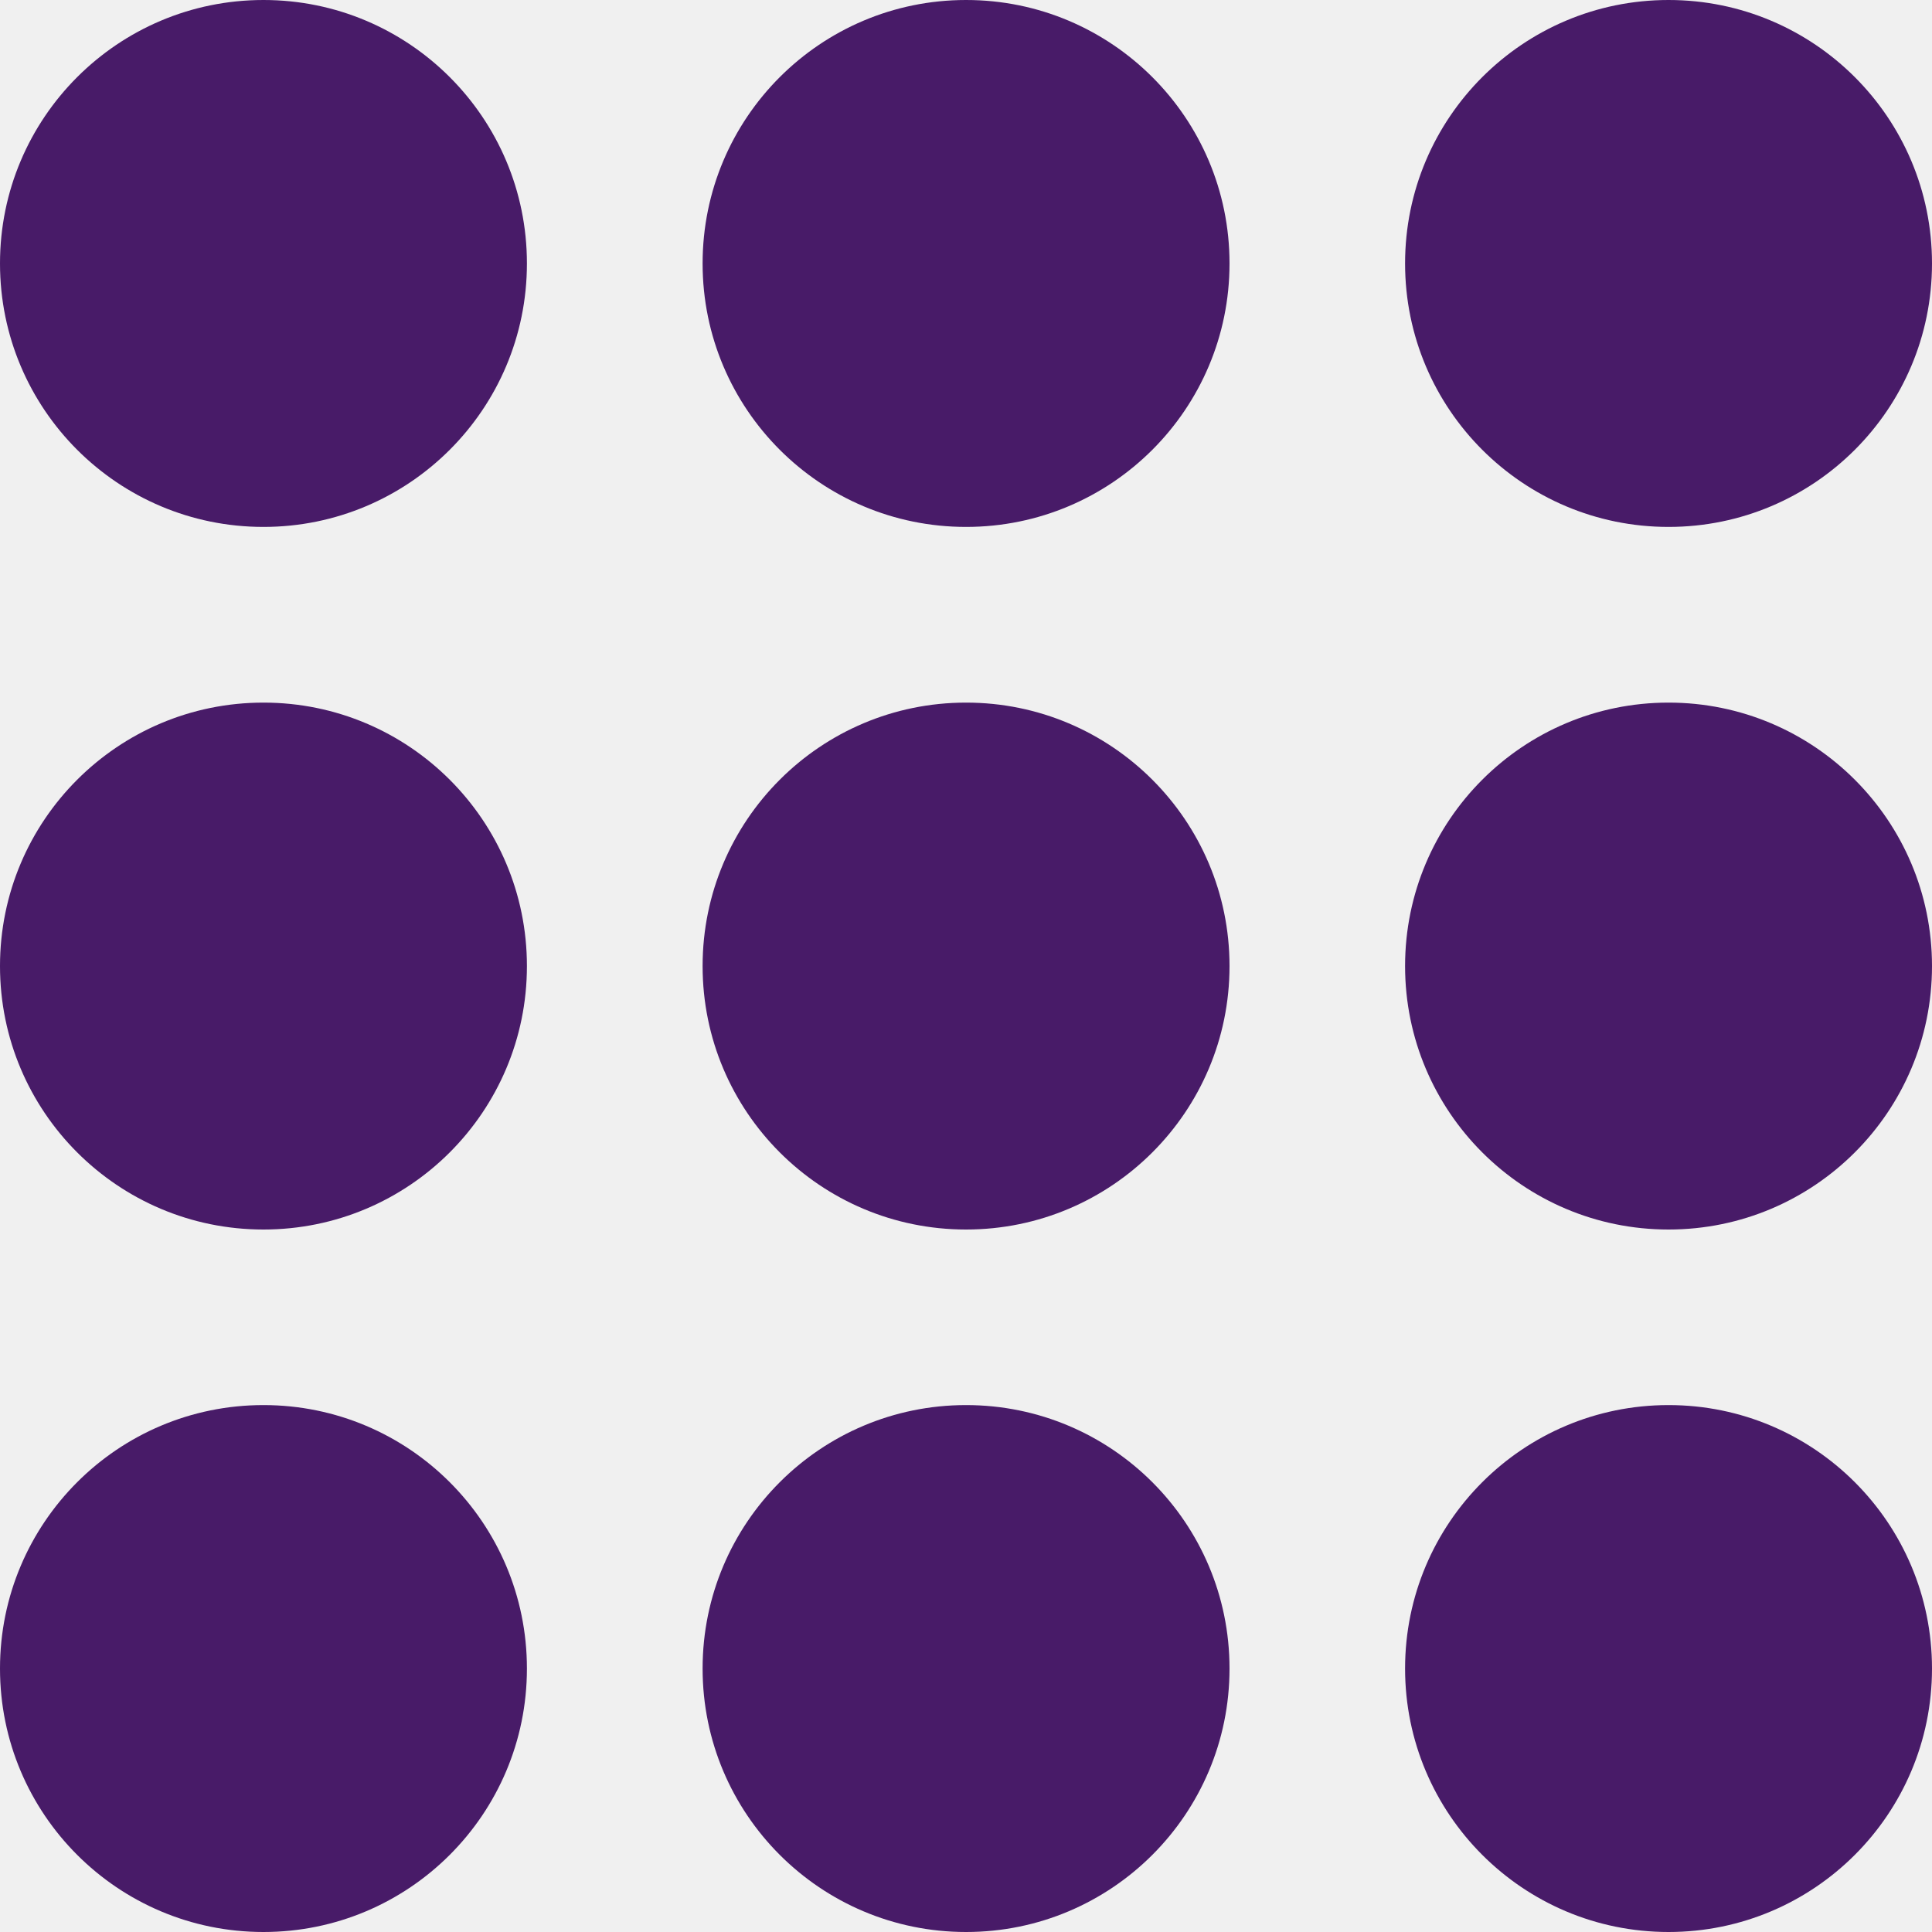
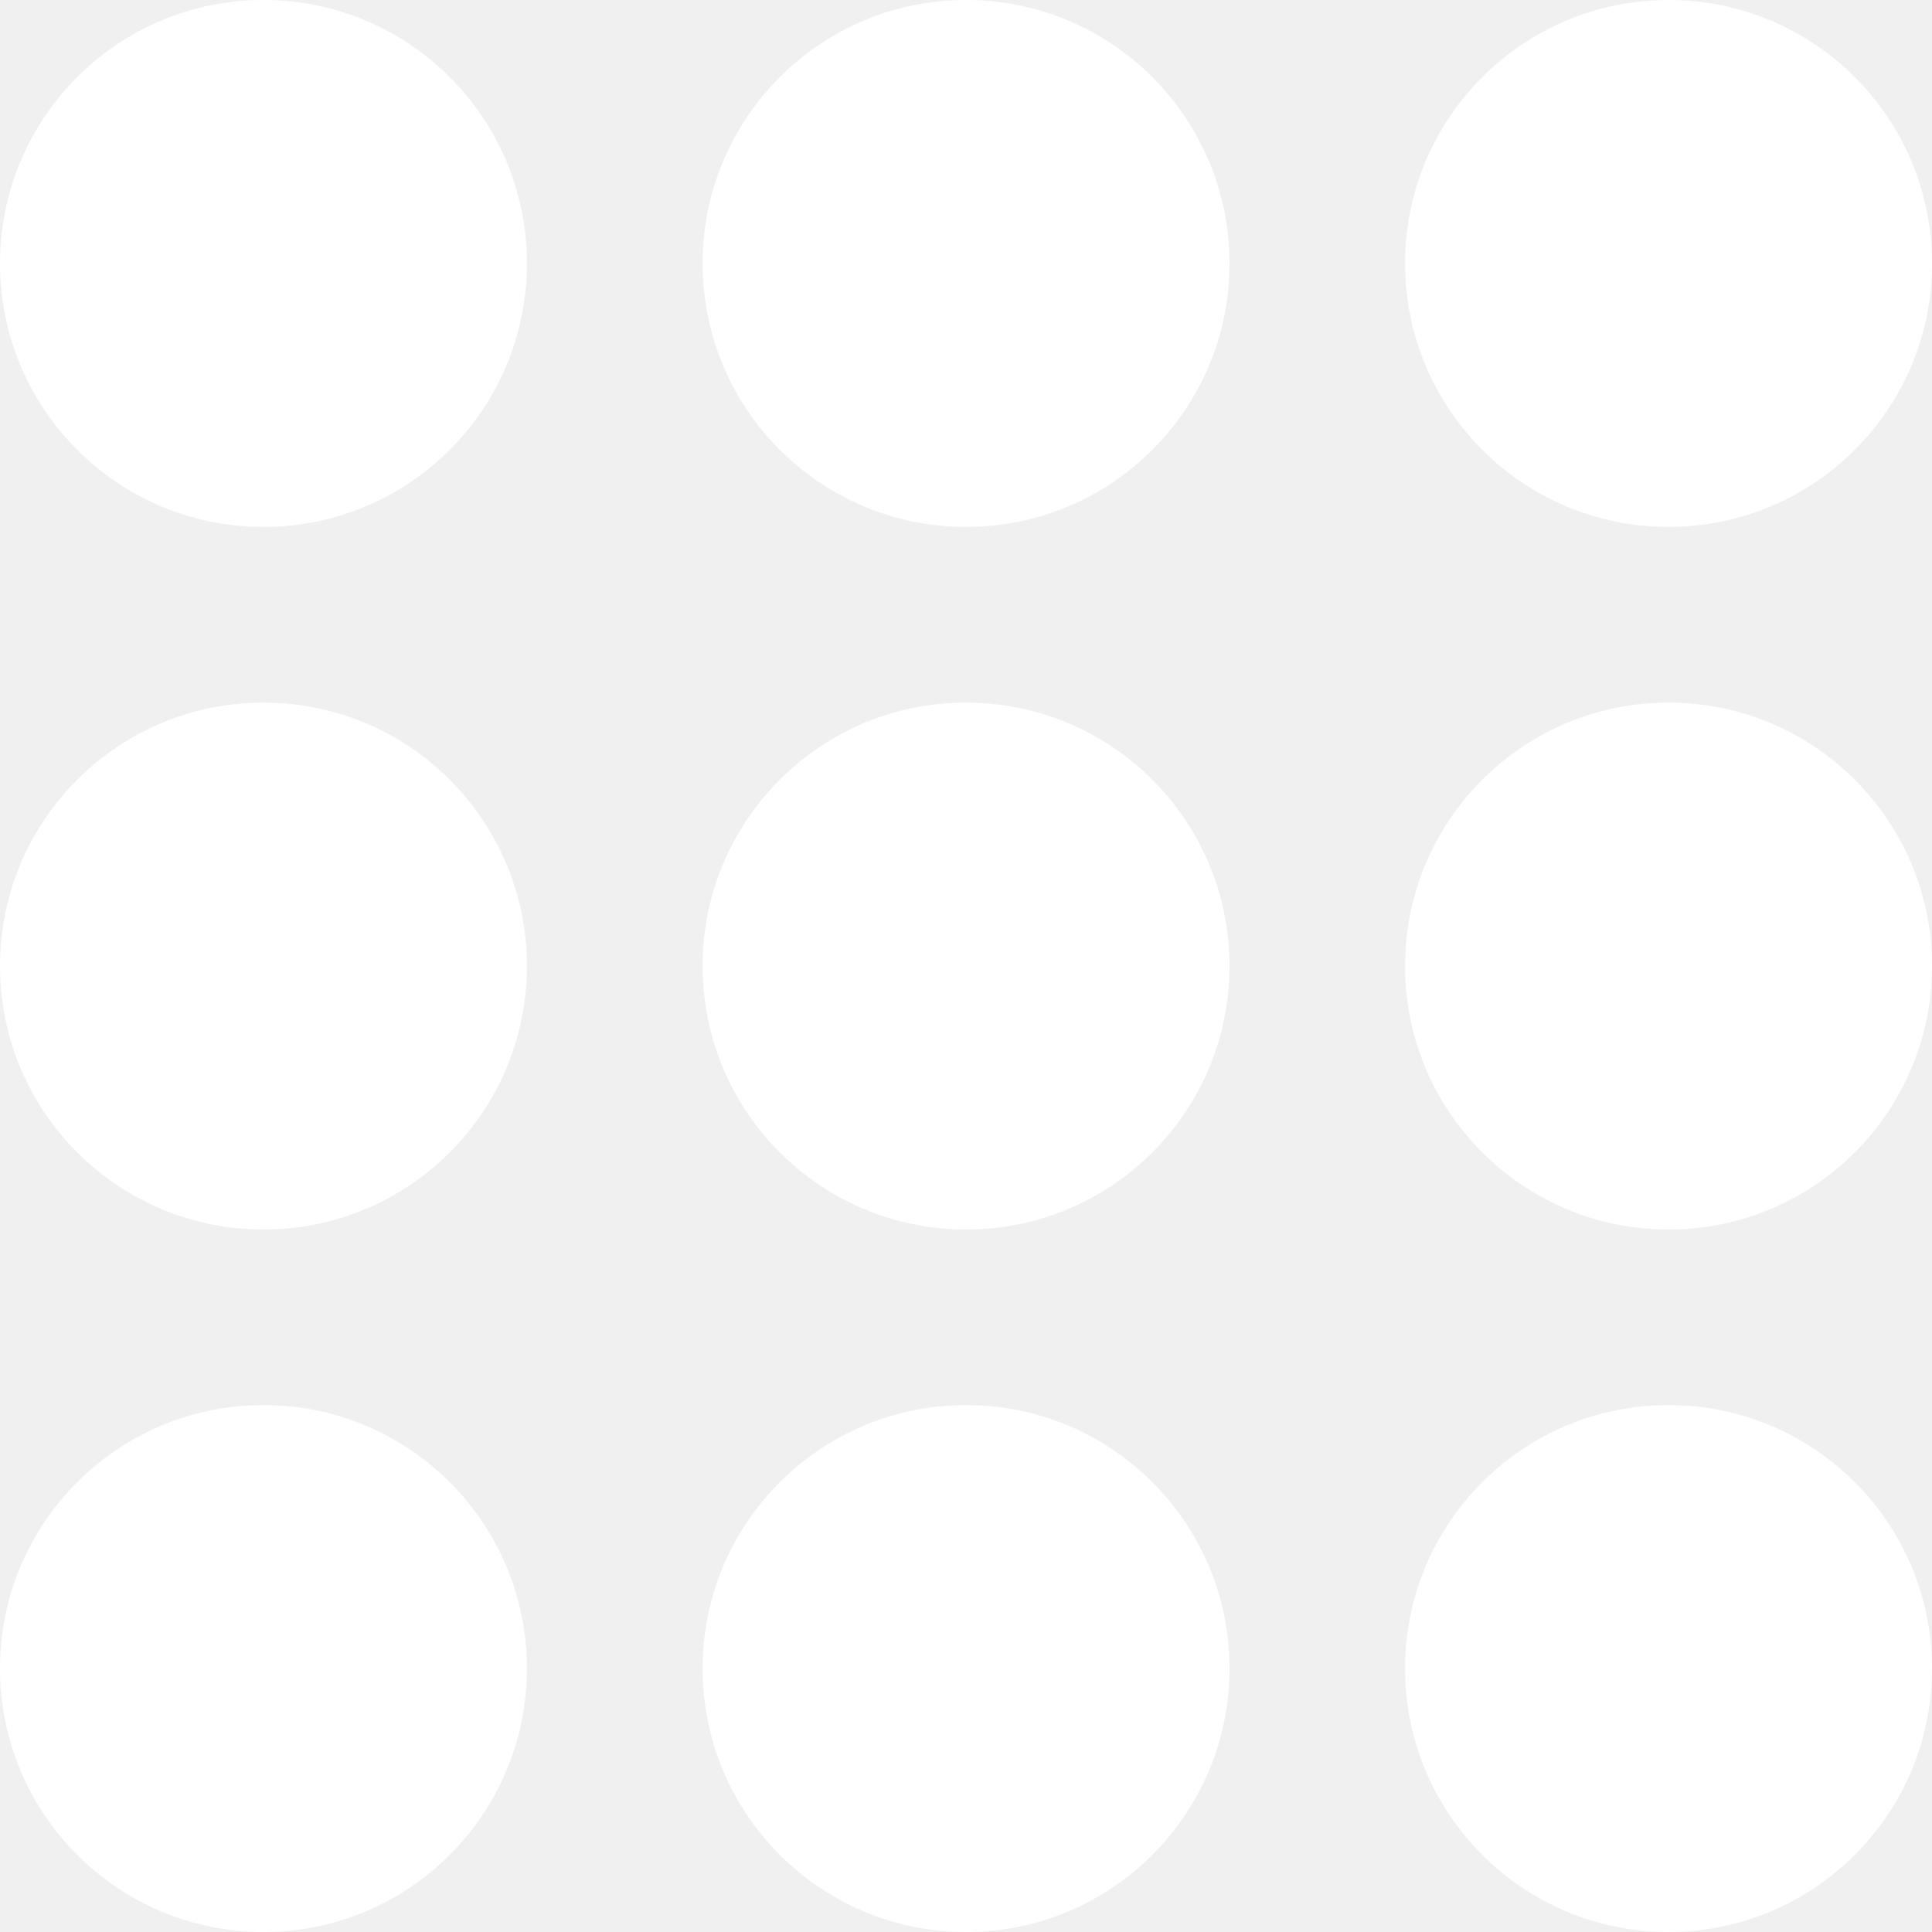
<svg xmlns="http://www.w3.org/2000/svg" width="15" height="15" viewBox="0 0 15 15" fill="none">
-   <rect width="4.091" height="4.091" rx="2.045" fill="#481B68" />
-   <rect y="5.455" width="4.091" height="4.091" rx="2.045" fill="#481B68" />
-   <rect y="10.909" width="4.091" height="4.091" rx="2.045" fill="#481B68" />
-   <rect x="5.455" width="4.091" height="4.091" rx="2.045" fill="#481B68" />
-   <rect x="5.455" y="5.455" width="4.091" height="4.091" rx="2.045" fill="#481B68" />
-   <rect x="5.455" y="10.909" width="4.091" height="4.091" rx="2.045" fill="#481B68" />
-   <rect x="10.909" width="4.091" height="4.091" rx="2.045" fill="#481B68" />
-   <rect x="10.909" y="5.455" width="4.091" height="4.091" rx="2.045" fill="#481B68" />
-   <rect x="10.909" y="10.909" width="4.091" height="4.091" rx="2.045" fill="#481B68" />
+   <rect width="4.091" height="4.091" rx="2.045" fill="#FFFFFF" />
+   <rect y="5.455" width="4.091" height="4.091" rx="2.045" fill="#FFFFFF" />
+   <rect y="10.909" width="4.091" height="4.091" rx="2.045" fill="#FFFFFF" />
+   <rect x="5.455" width="4.091" height="4.091" rx="2.045" fill="#FFFFFF" />
+   <rect x="5.455" y="5.455" width="4.091" height="4.091" rx="2.045" fill="#FFFFFF" />
+   <rect x="5.455" y="10.909" width="4.091" height="4.091" rx="2.045" fill="#FFFFFF" />
+   <rect x="10.909" width="4.091" height="4.091" rx="2.045" fill="#FFFFFF" />
+   <rect x="10.909" y="5.455" width="4.091" height="4.091" rx="2.045" fill="#FFFFFF" />
+   <rect x="10.909" y="10.909" width="4.091" height="4.091" rx="2.045" fill="#FFFFFF" />
</svg>
